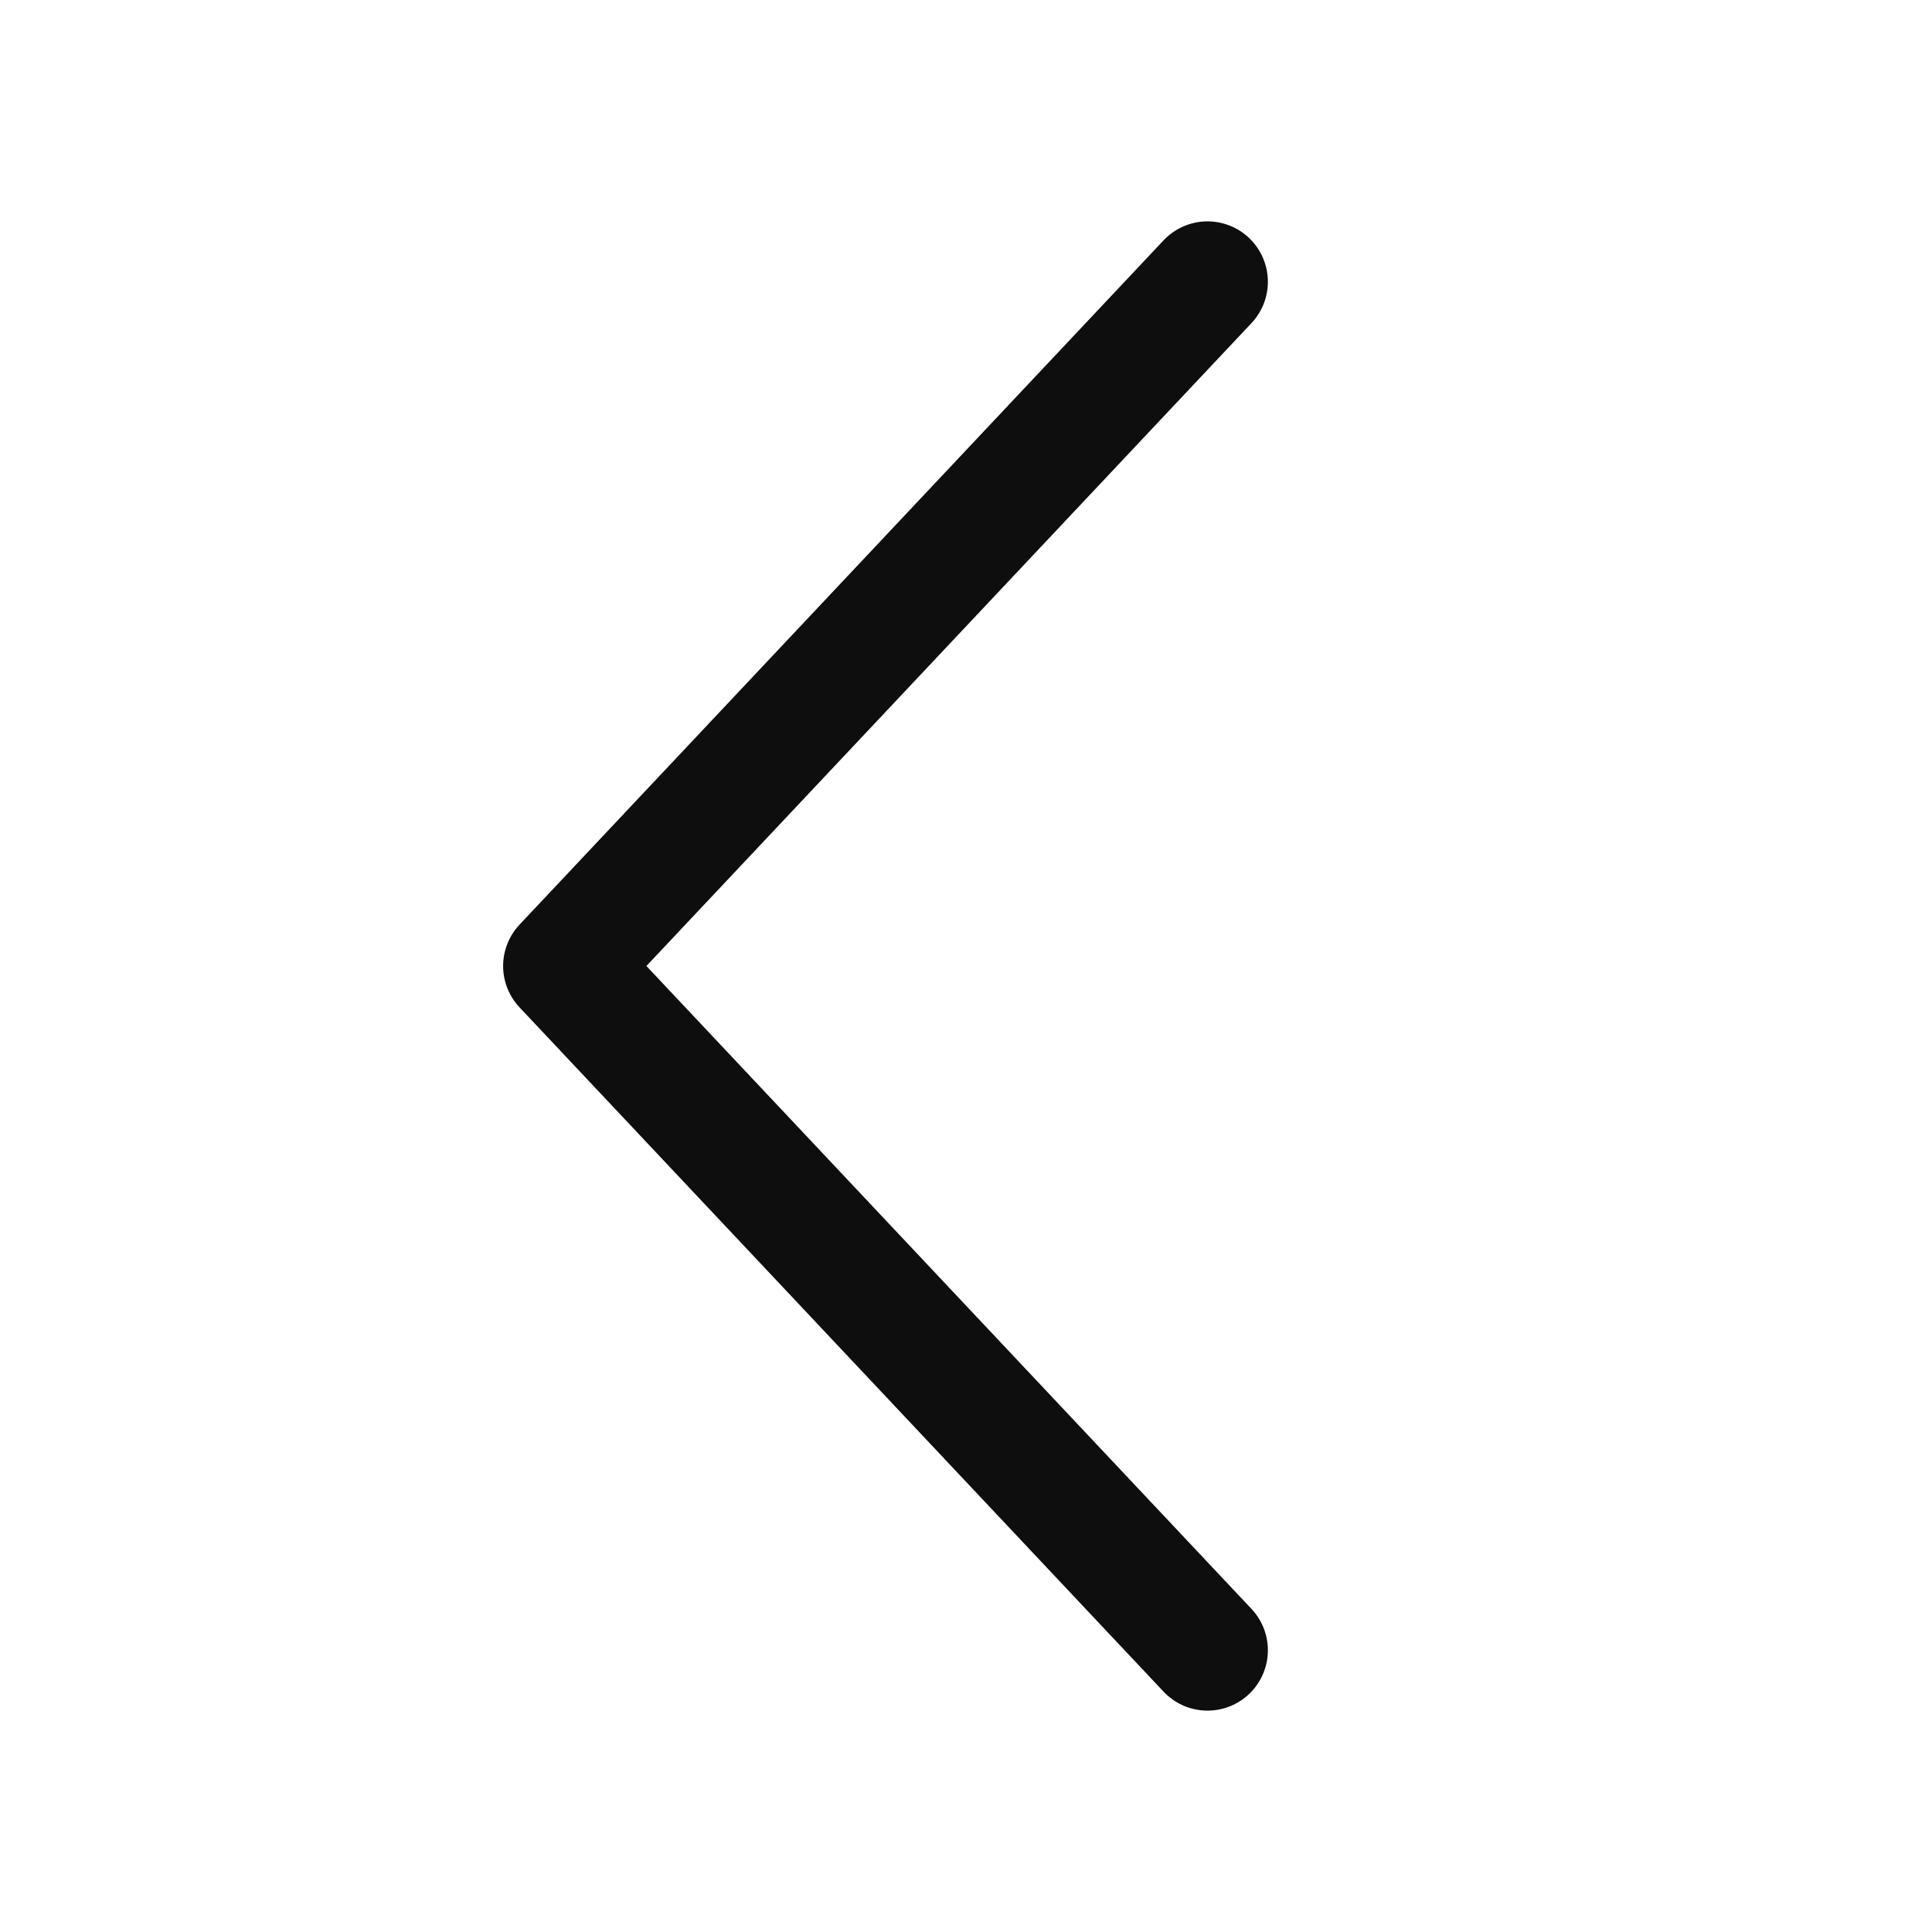
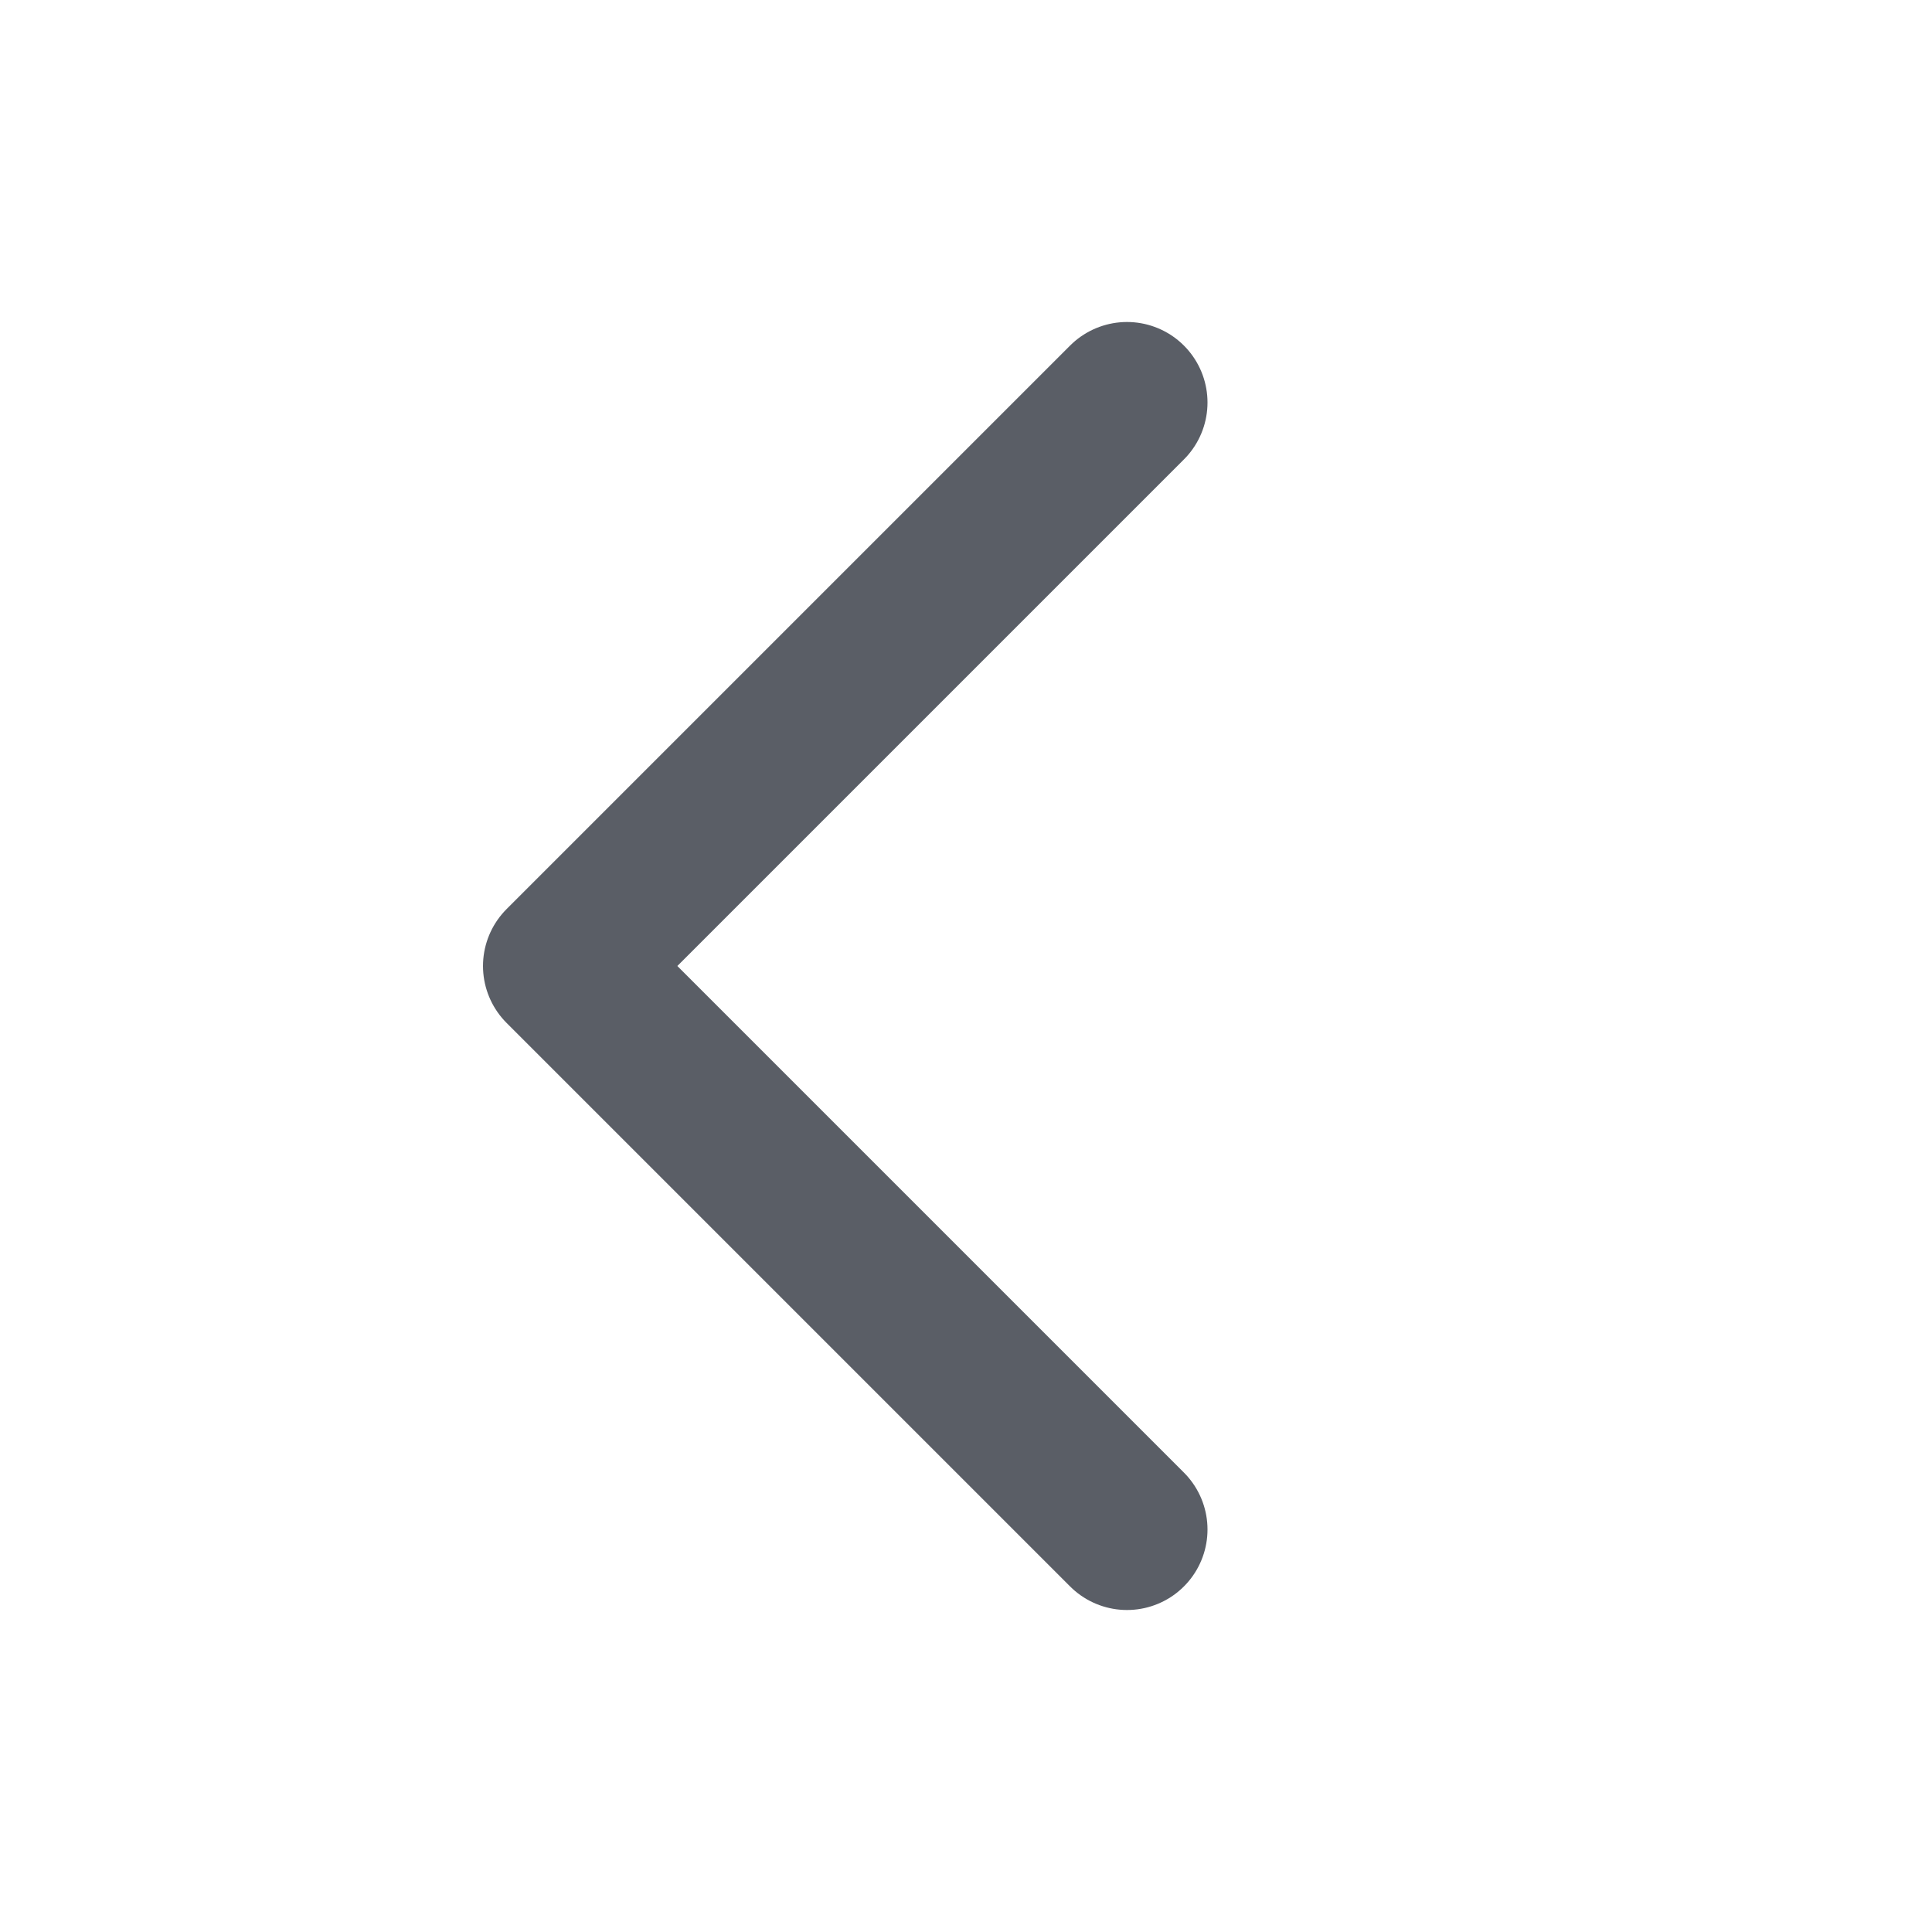
- <svg xmlns="http://www.w3.org/2000/svg" width="24" height="24" viewBox="0 0 24 24" fill="none">
-   <path d="M15 20.5L7 12L15 3.5" stroke="#0E0E0E" stroke-width="1.5" stroke-linecap="round" stroke-linejoin="round" />
+ <svg xmlns="http://www.w3.org/2000/svg" width="24" height="24" fill="none" viewBox="0 0 24 24">
+   <path stroke="#5A5E66" stroke-linecap="round" stroke-linejoin="round" stroke-width="2" d="m14 5-7 7 7 7" />
</svg>
